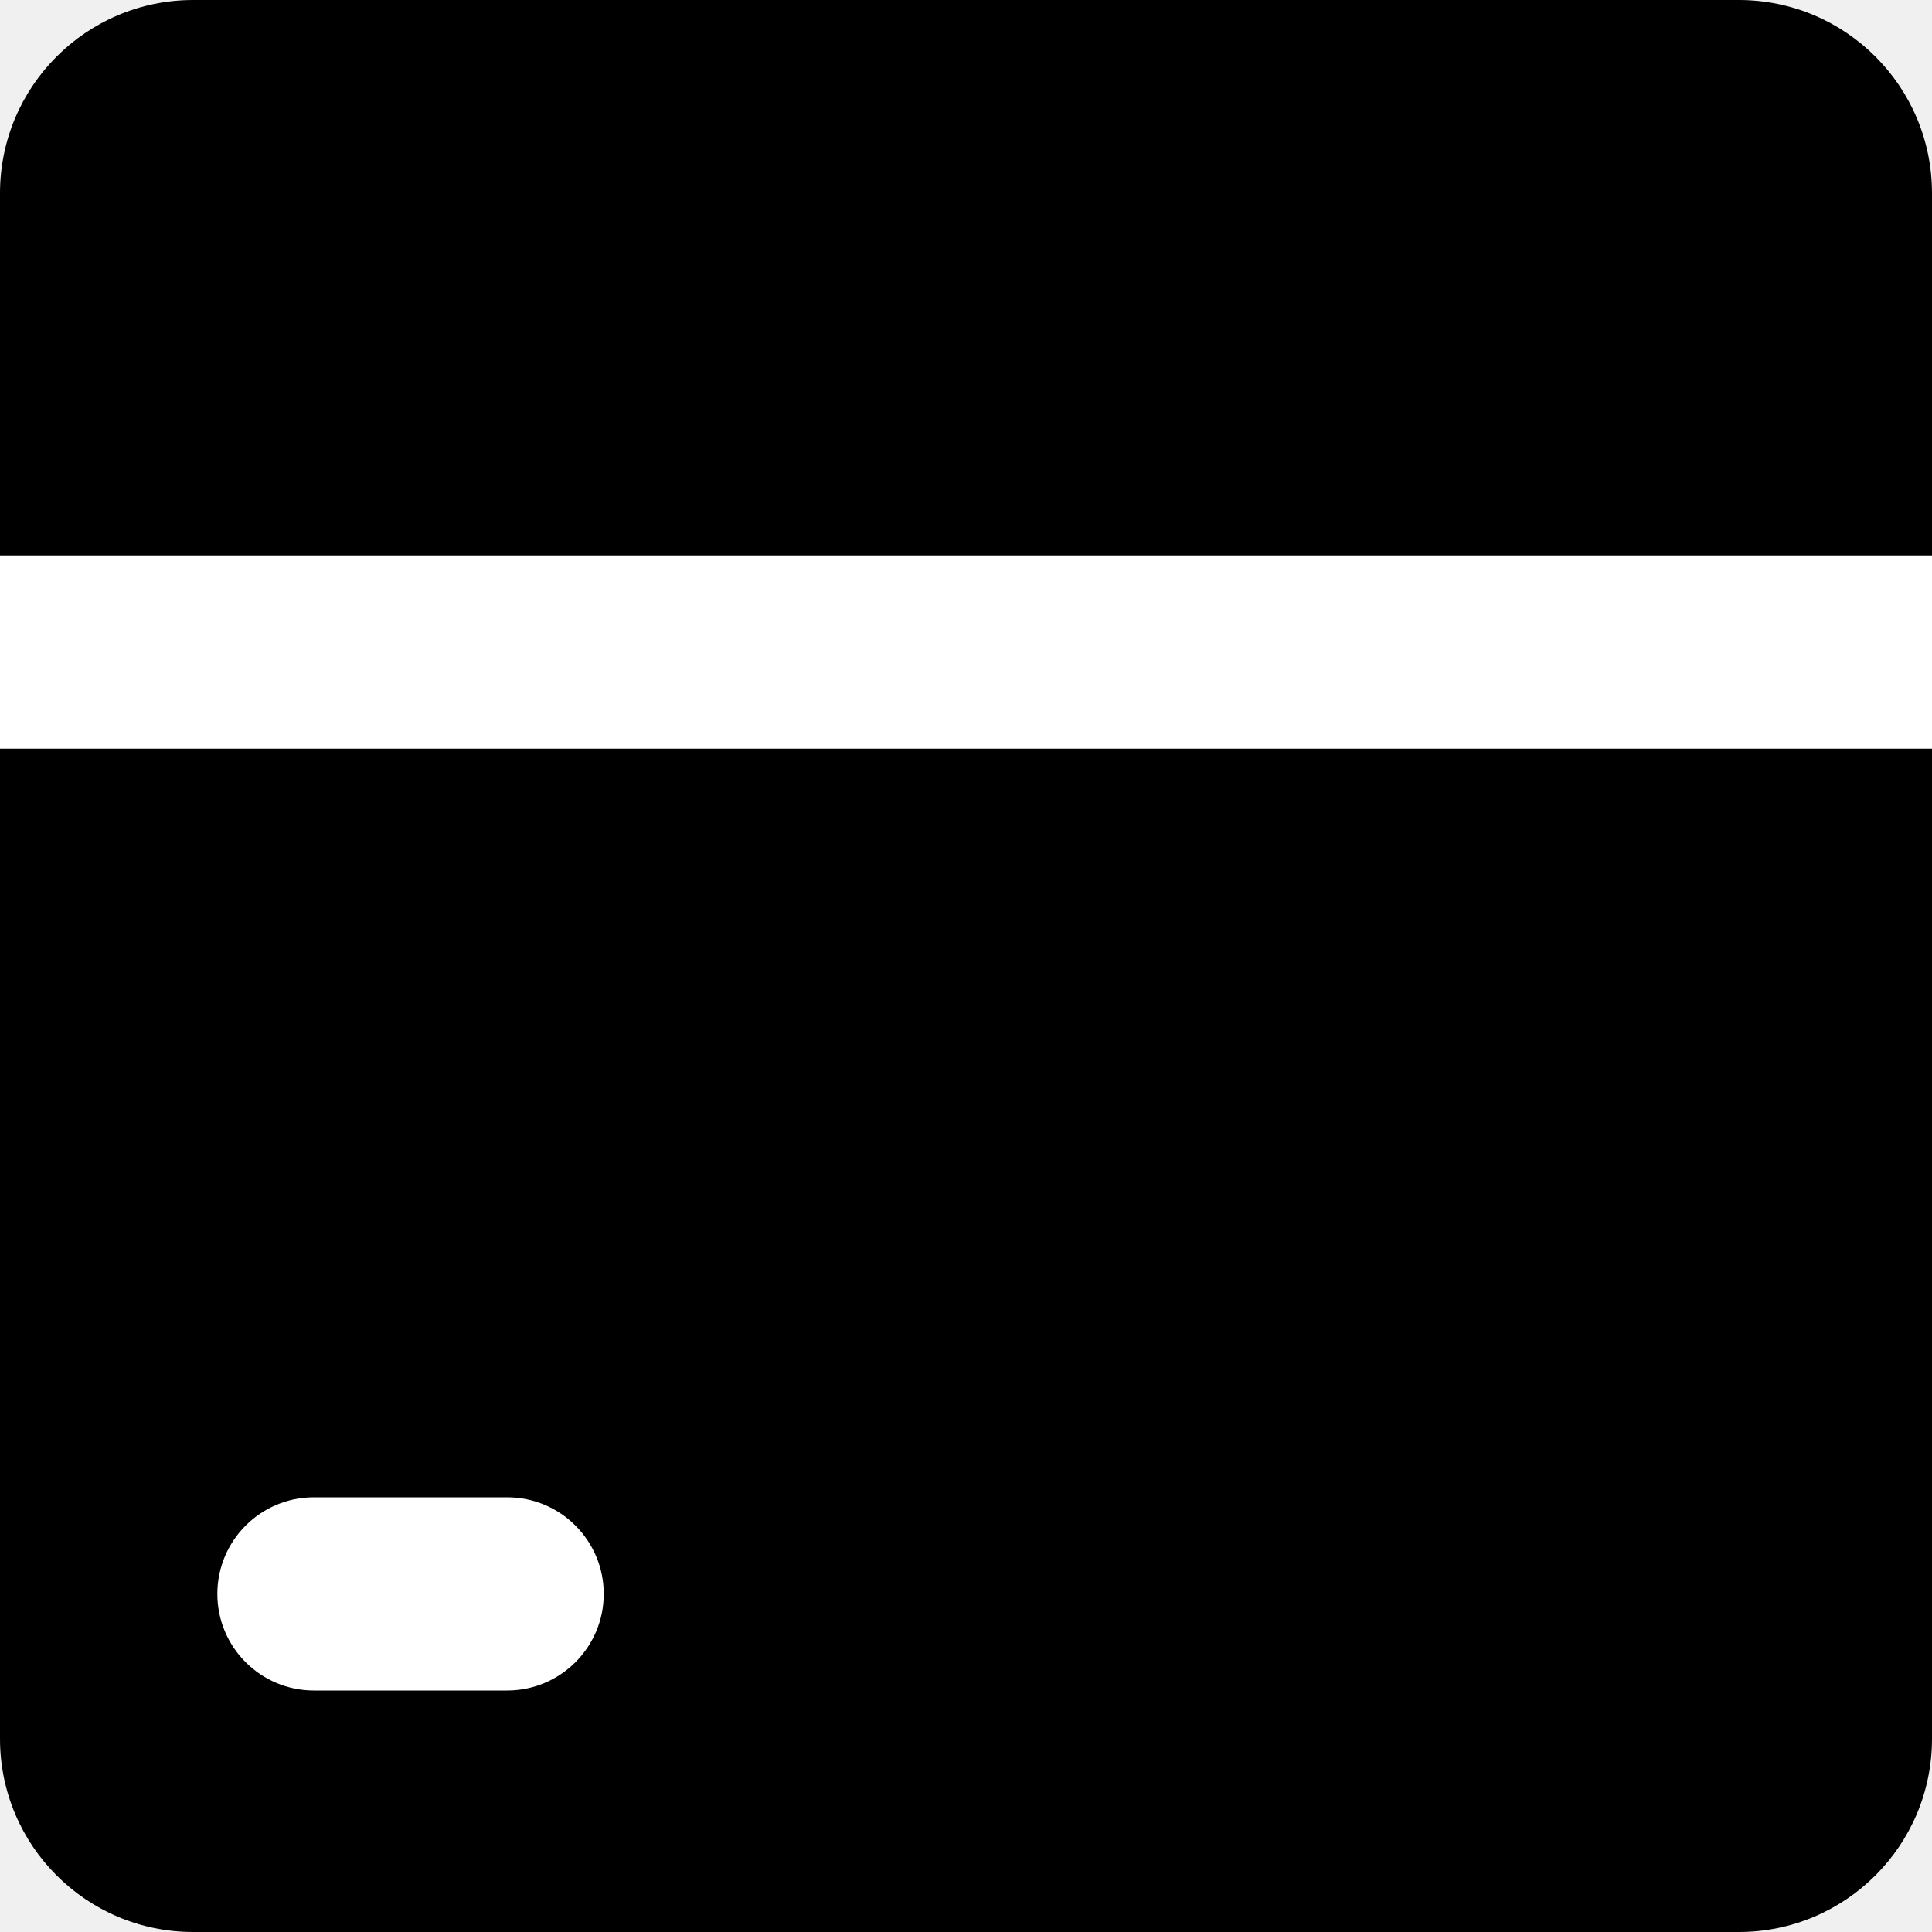
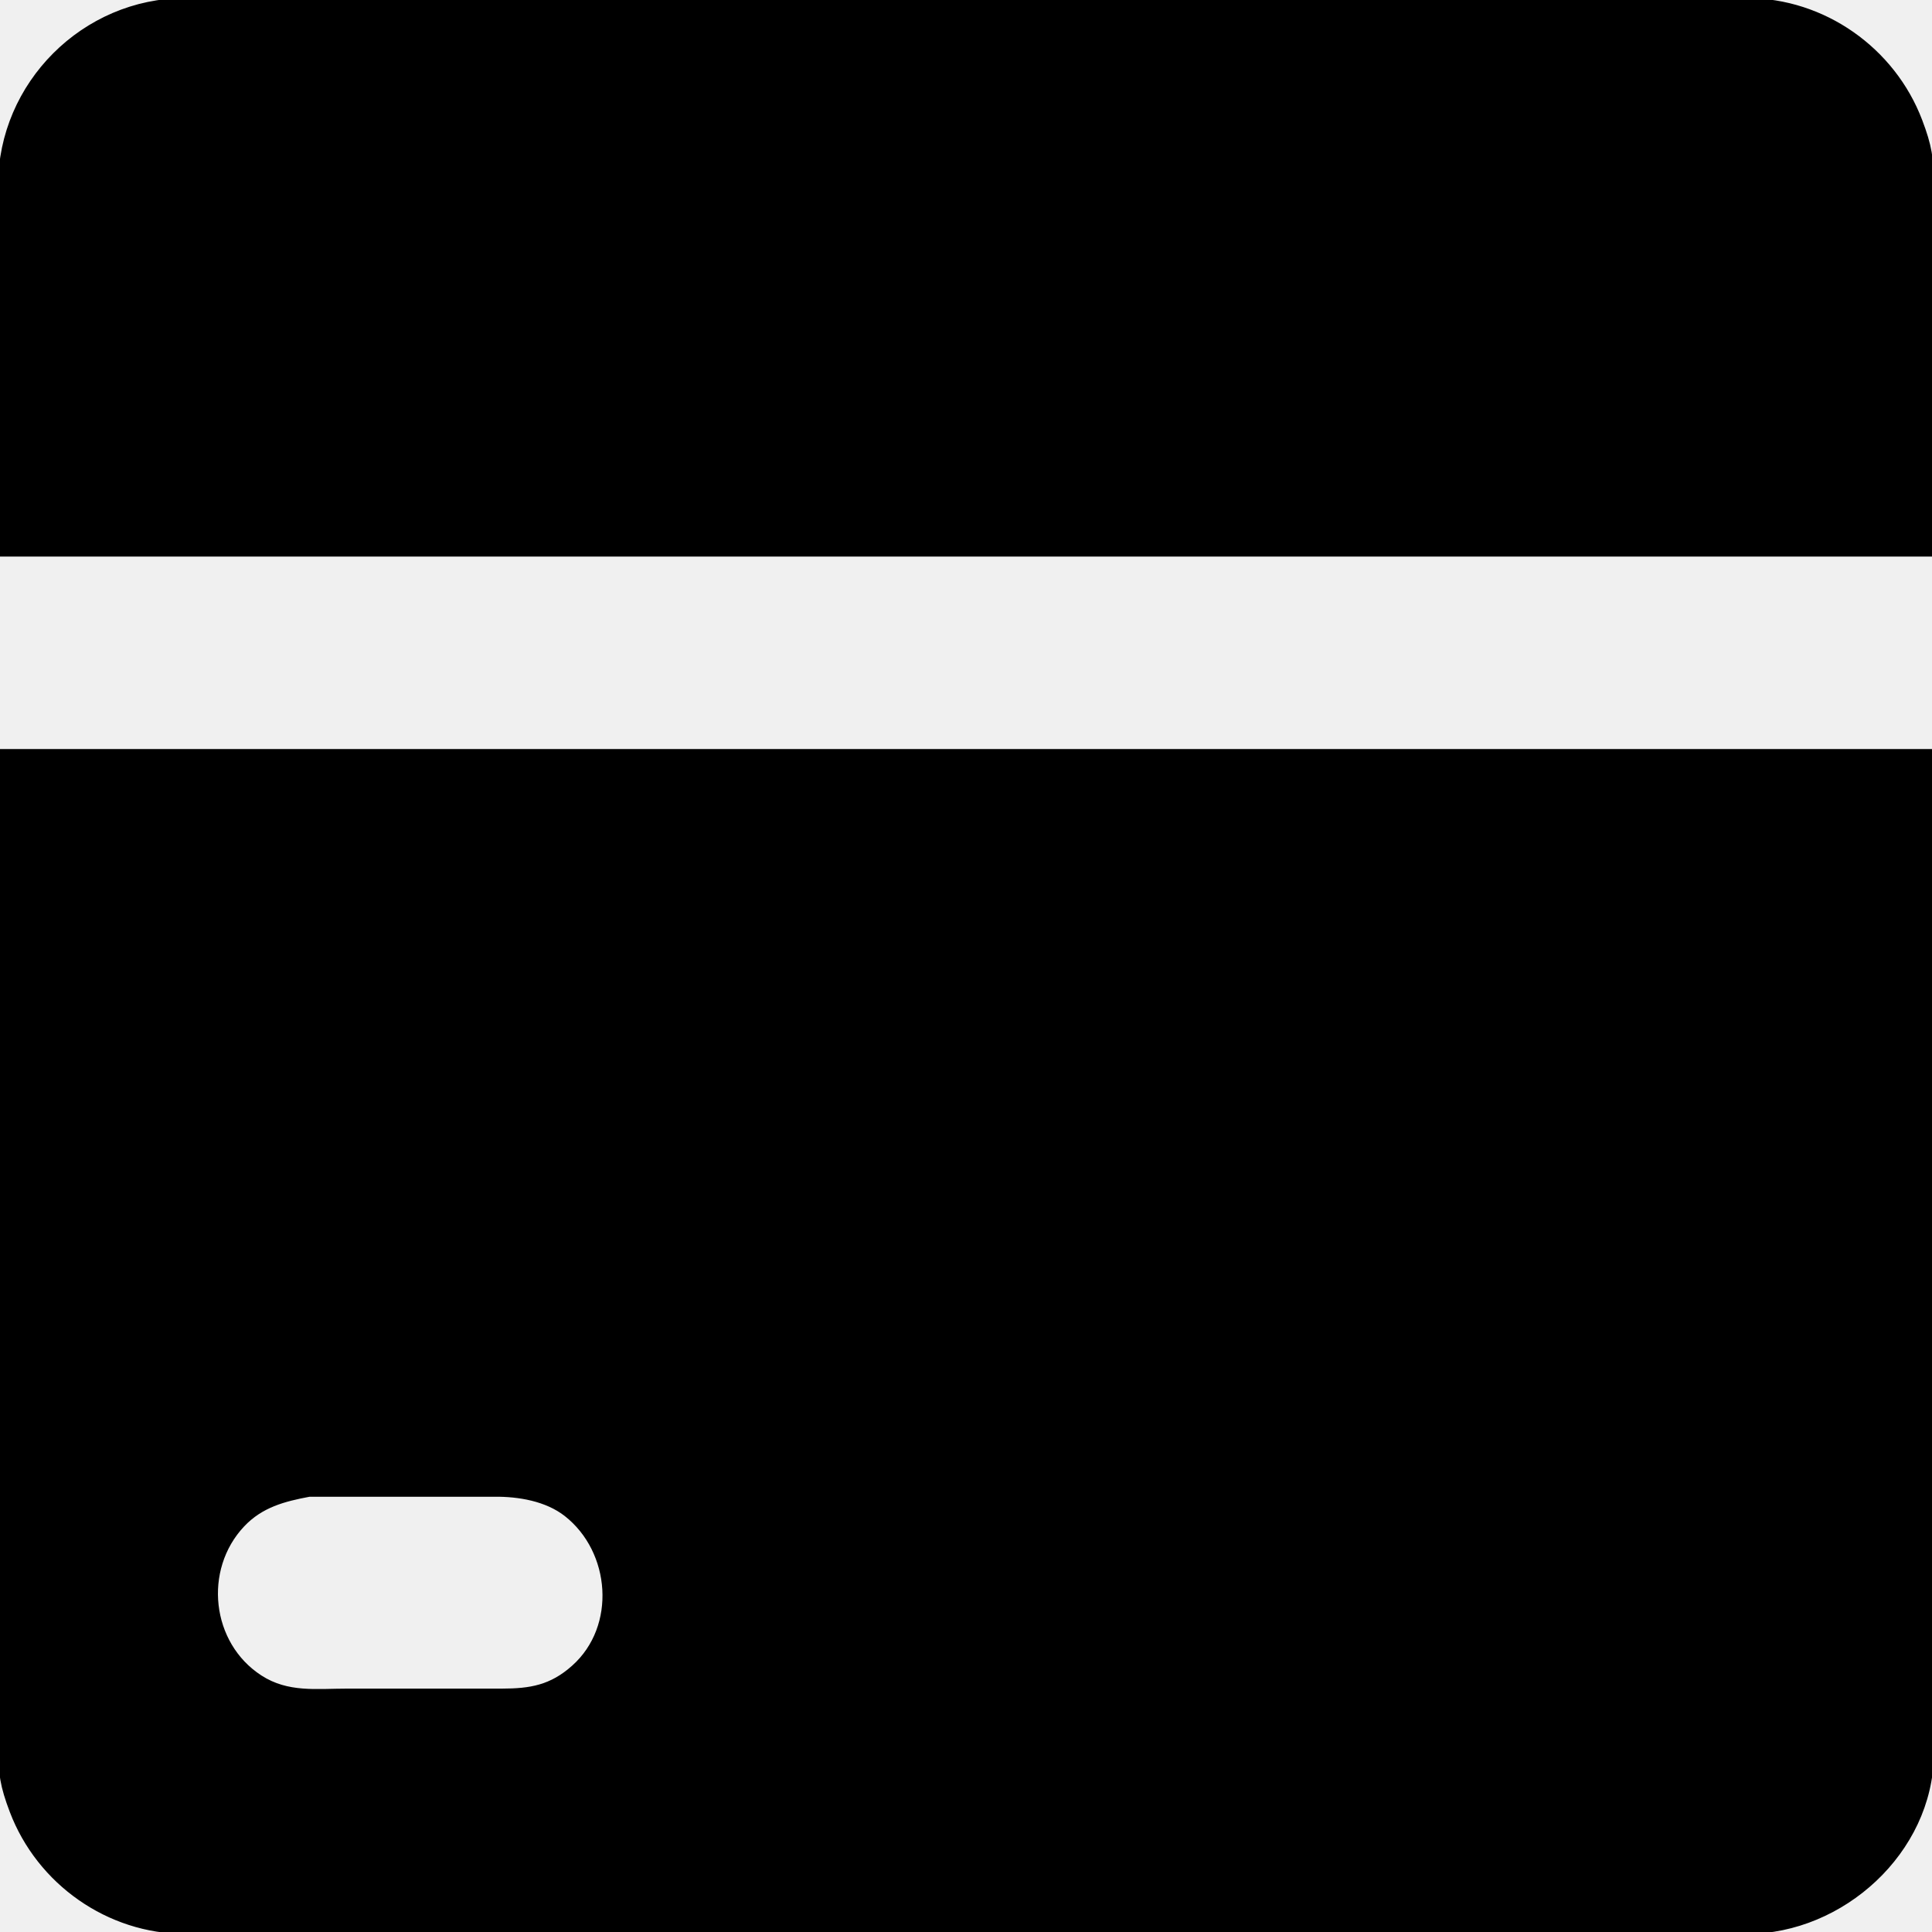
- <svg xmlns="http://www.w3.org/2000/svg" width="80" height="80" viewBox="0 0 80 80" fill="none">
-   <g clip-path="url(#clip0_31_62)">
-     <rect width="80" height="80" rx="8" fill="black" />
-     <rect y="23" width="80" height="8" fill="white" />
-     <rect x="9" y="62" width="16" height="8" rx="4" fill="white" />
-   </g>
-   <defs>
-     <clipPath id="clip0_31_62">
-       <rect width="80" height="80" fill="white" />
-     </clipPath>
-   </defs>
+ <svg xmlns="http://www.w3.org/2000/svg" width="180.6mm" height="180.6mm" viewBox="0 0 512 512">
+   <path id="Selection" fill="black" stroke="black" stroke-width="1" d="M 0.00,147.00            C 0.00,147.00 0.00,49.00 0.00,49.00              0.04,22.20 22.20,0.04 49.00,0.00              49.00,0.00 406.00,0.00 406.00,0.00              406.00,0.00 463.00,0.00 463.00,0.00              483.27,0.03 501.73,13.00 508.94,32.00              511.45,38.62 511.99,42.00 512.00,49.00              512.00,49.00 512.00,147.00 512.00,147.00              512.00,147.00 0.00,147.00 0.00,147.00 Z            M 0.00,199.00            C 0.00,199.00 512.00,199.00 512.00,199.00              512.00,199.00 512.00,376.00 512.00,376.00              512.00,376.00 512.00,465.00 512.00,465.00              511.69,490.74 488.25,511.96 463.00,512.00              463.00,512.00 106.00,512.00 106.00,512.00              106.00,512.00 49.00,512.00 49.00,512.00              28.73,511.97 10.27,499.00 3.06,480.00              0.55,473.38 0.01,470.00 0.00,463.00              0.00,463.00 0.00,199.00 0.00,199.00 Z            M 82.00,396.15            C 75.26,397.41 69.22,398.99 64.33,404.18              53.28,415.91 55.43,435.67 69.01,444.44              76.23,449.11 83.83,448.00 92.00,448.00              92.00,448.00 133.00,448.00 133.00,448.00              140.56,447.99 146.05,447.07 151.96,441.79              163.96,431.09 162.37,411.11 150.00,401.39              144.82,397.32 137.44,396.08 131.00,396.15              131.00,396.15 82.00,396.15 82.00,396.15 Z" />
</svg>
